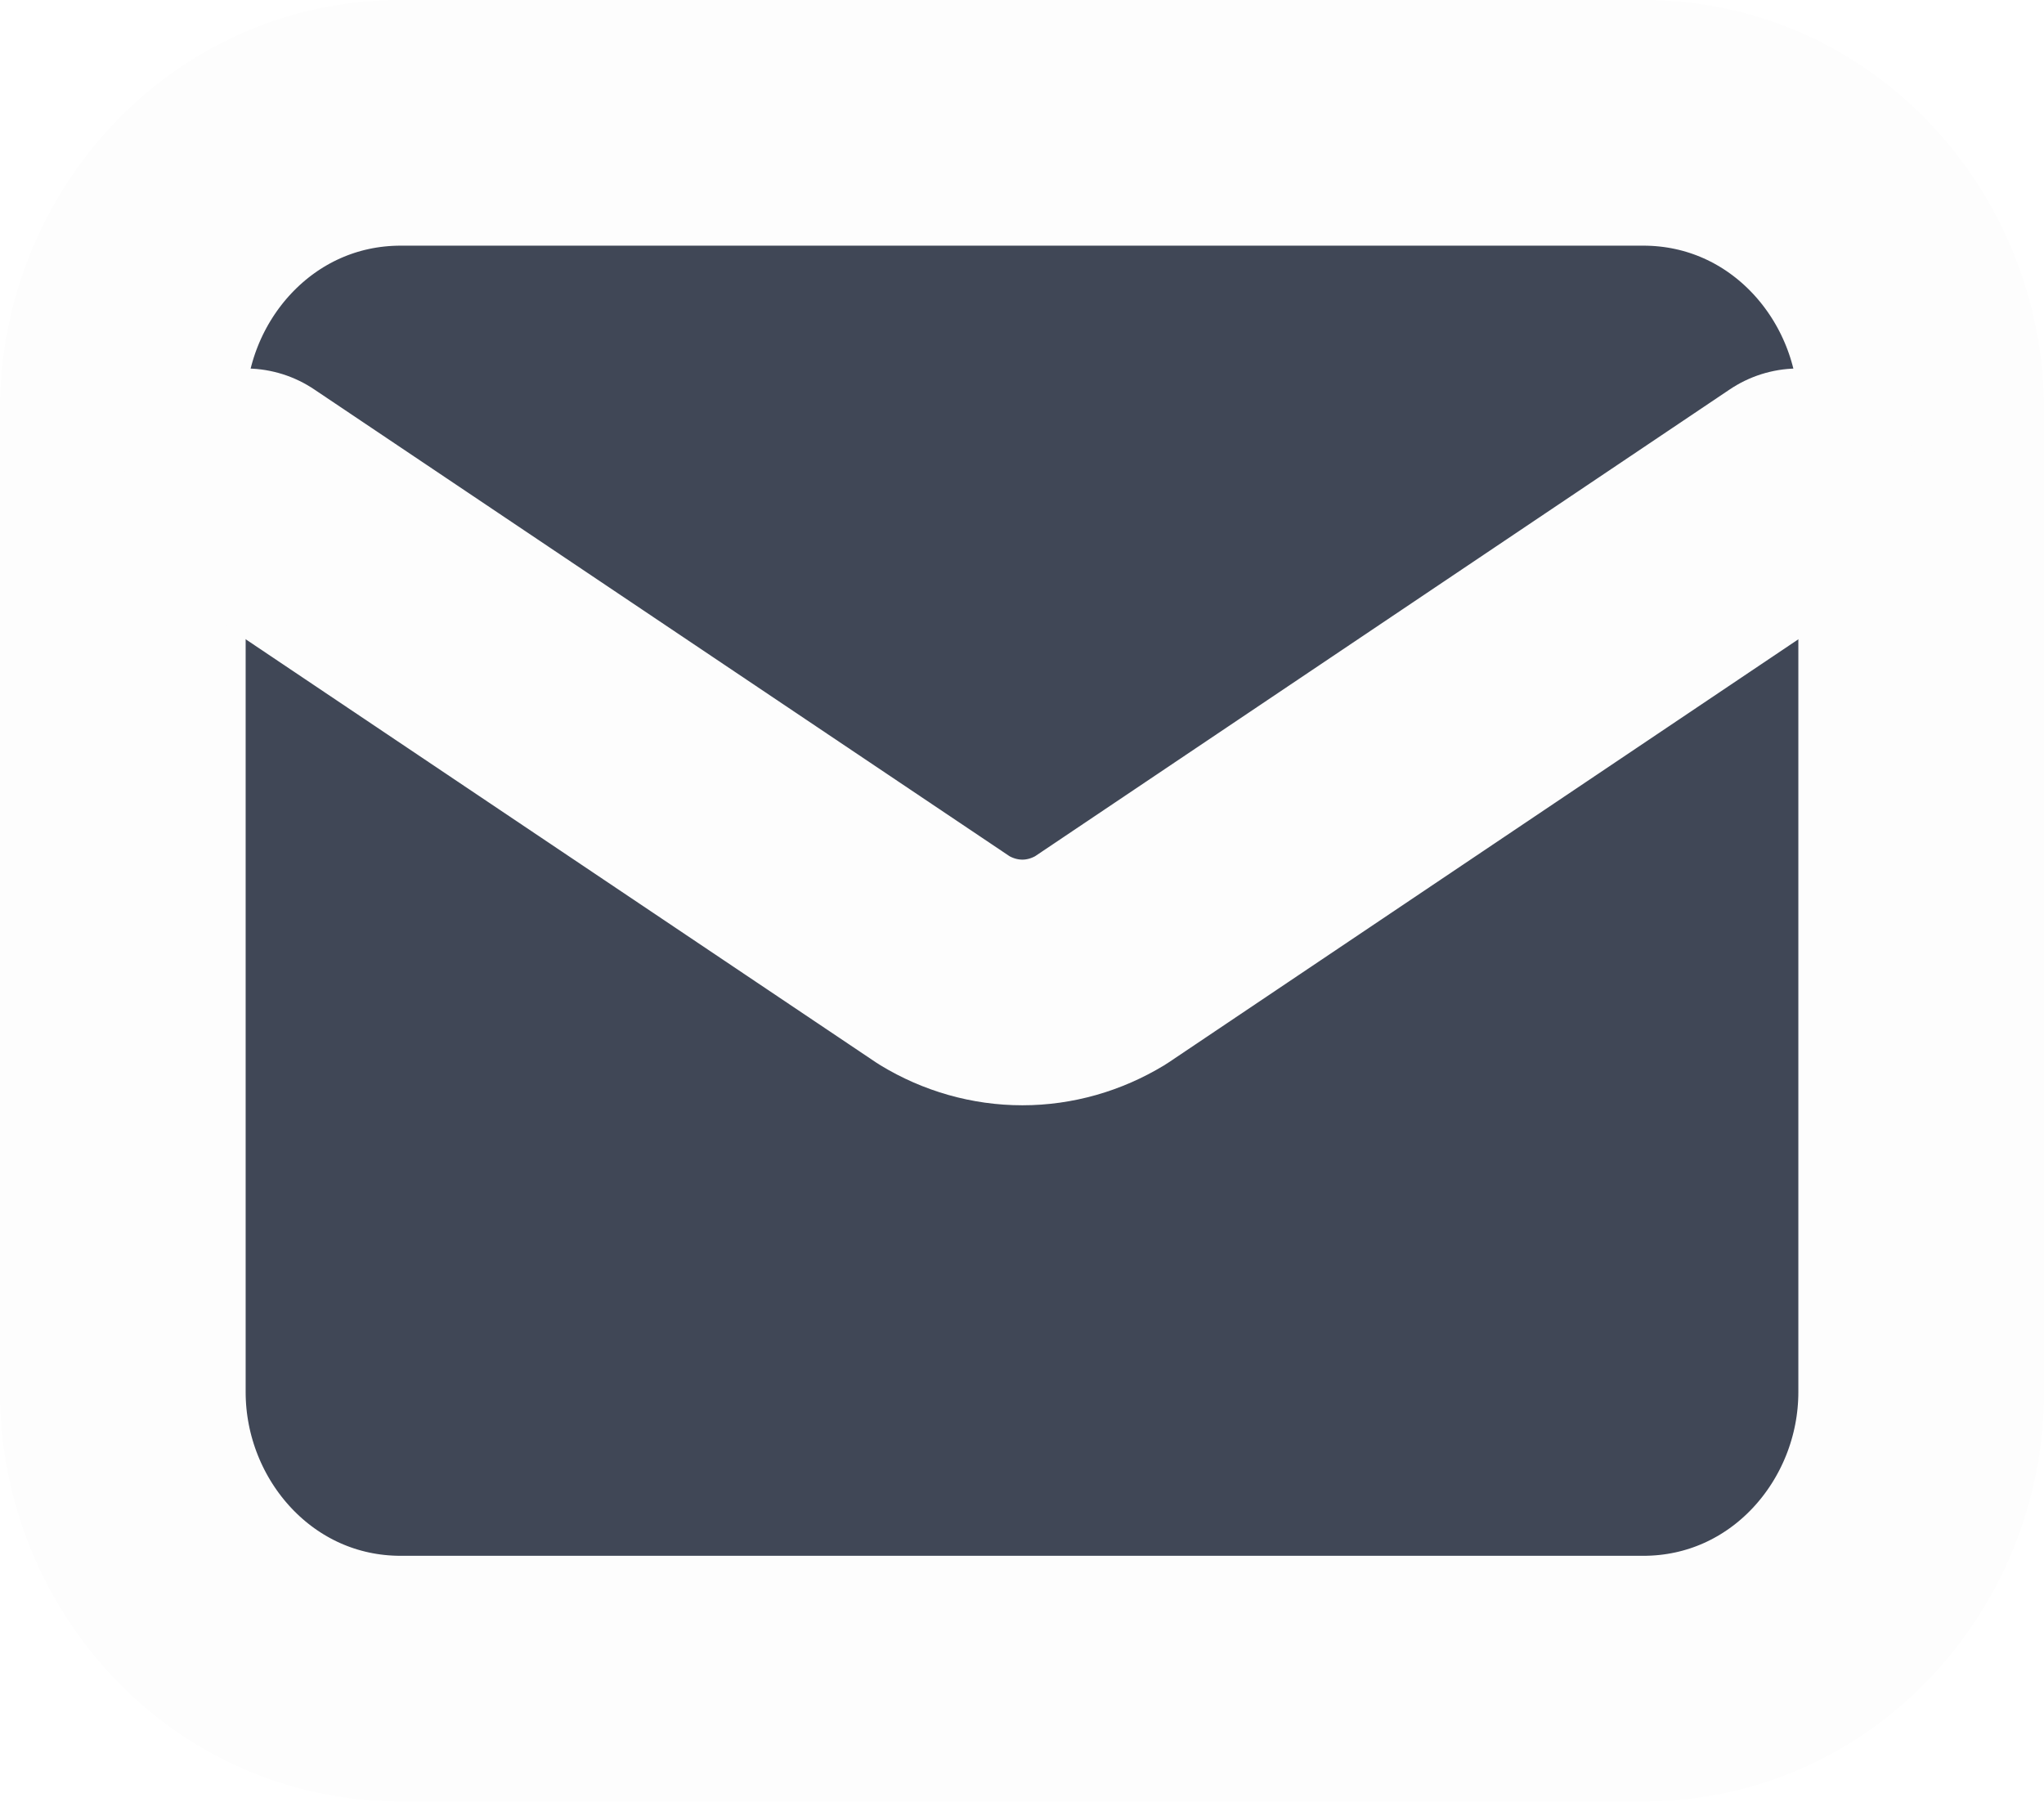
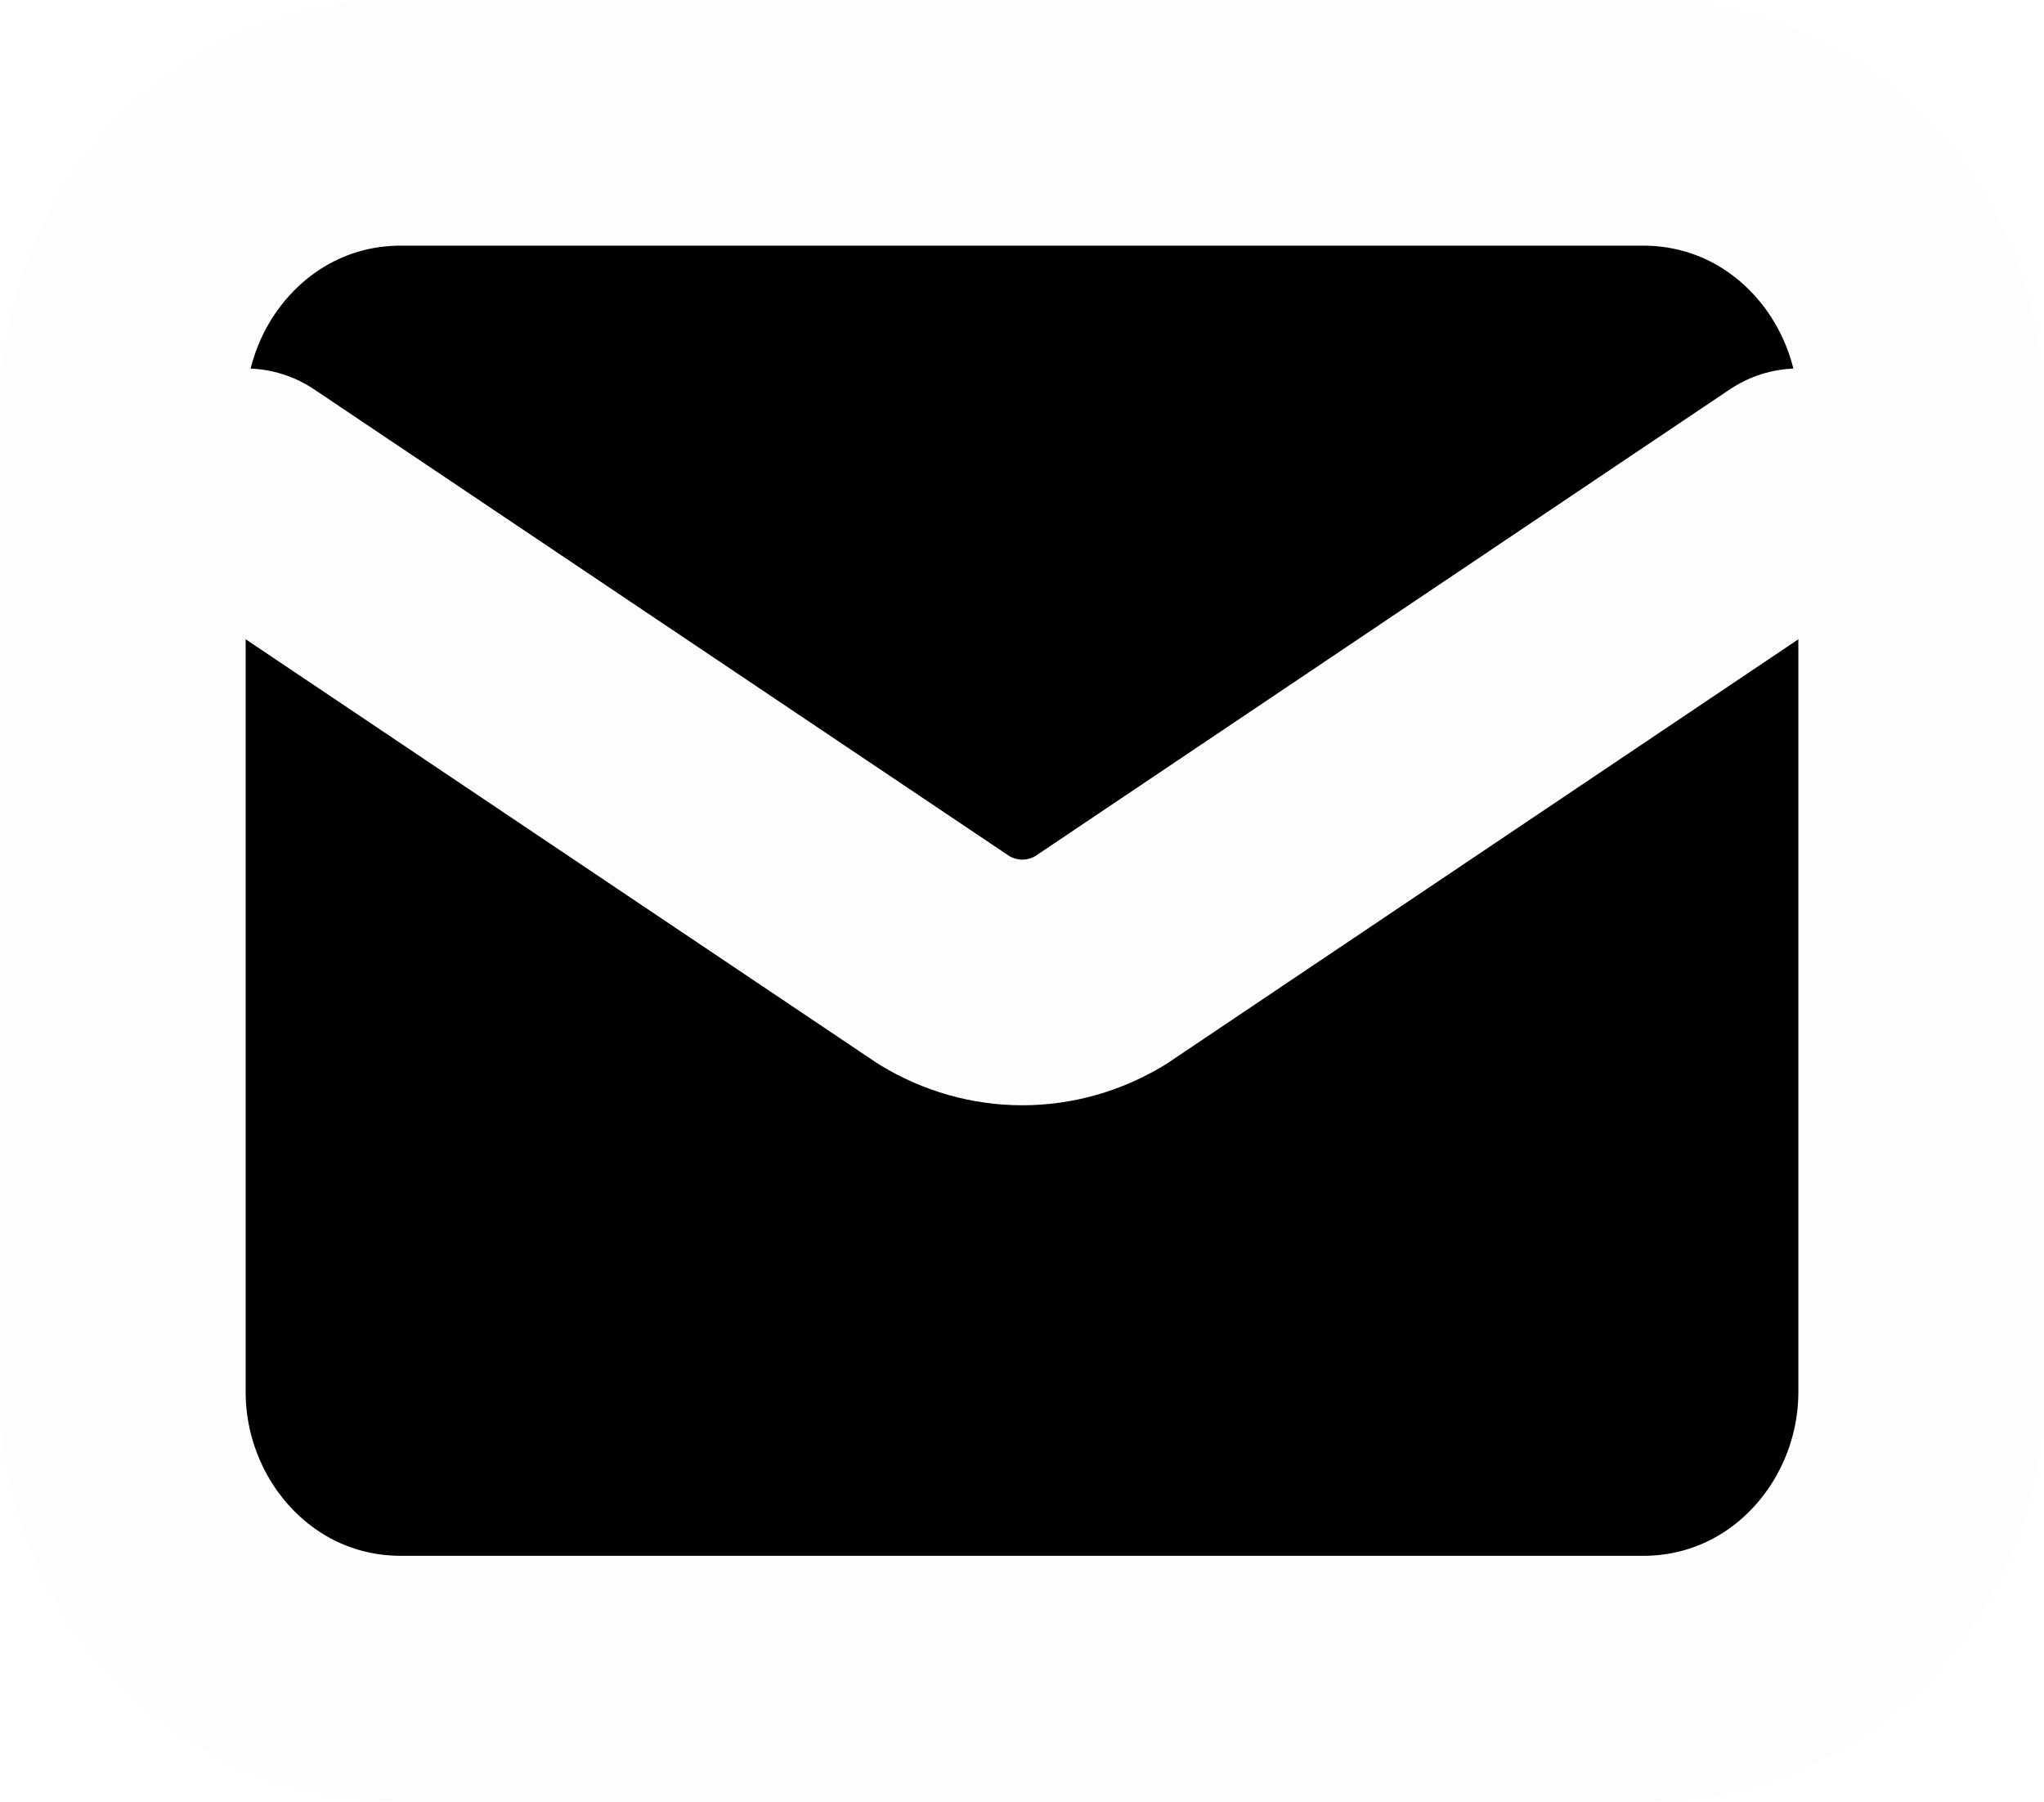
<svg xmlns="http://www.w3.org/2000/svg" preserveAspectRatio="none" overflow="visible" style="display: block;" width="12.481" height="11" viewBox="0 0 12.481 11" fill="none">
  <g id="Group 4">
-     <path id="Vector" d="M10.033 0.75C11.008 0.75 11.731 1.572 11.731 2.5V8.5C11.731 9.428 11.008 10.25 10.033 10.25H2.448C1.473 10.25 0.75 9.428 0.75 8.5V2.5C0.75 1.572 1.473 0.75 2.448 0.75H10.033Z" fill="#404756" stroke="#FDFDFD" stroke-width="1.5" stroke-linecap="round" stroke-linejoin="round" />
+     <path id="Vector" d="M10.033 0.75C11.008 0.75 11.731 1.572 11.731 2.5V8.5C11.731 9.428 11.008 10.25 10.033 10.25H2.448C1.473 10.25 0.75 9.428 0.75 8.5V2.5C0.75 1.572 1.473 0.75 2.448 0.75H10.033Z" fill="currentColor" stroke="#FDFDFD" stroke-width="1.5" stroke-linecap="round" stroke-linejoin="round" />
    <path id="Vector_2" d="M10.981 3L6.719 5.864C6.574 5.952 6.41 5.999 6.243 5.999C6.075 5.999 5.911 5.952 5.766 5.864L1.5 3" stroke="#FDFDFD" stroke-width="1.5" stroke-linecap="round" stroke-linejoin="round" />
  </g>
</svg>
